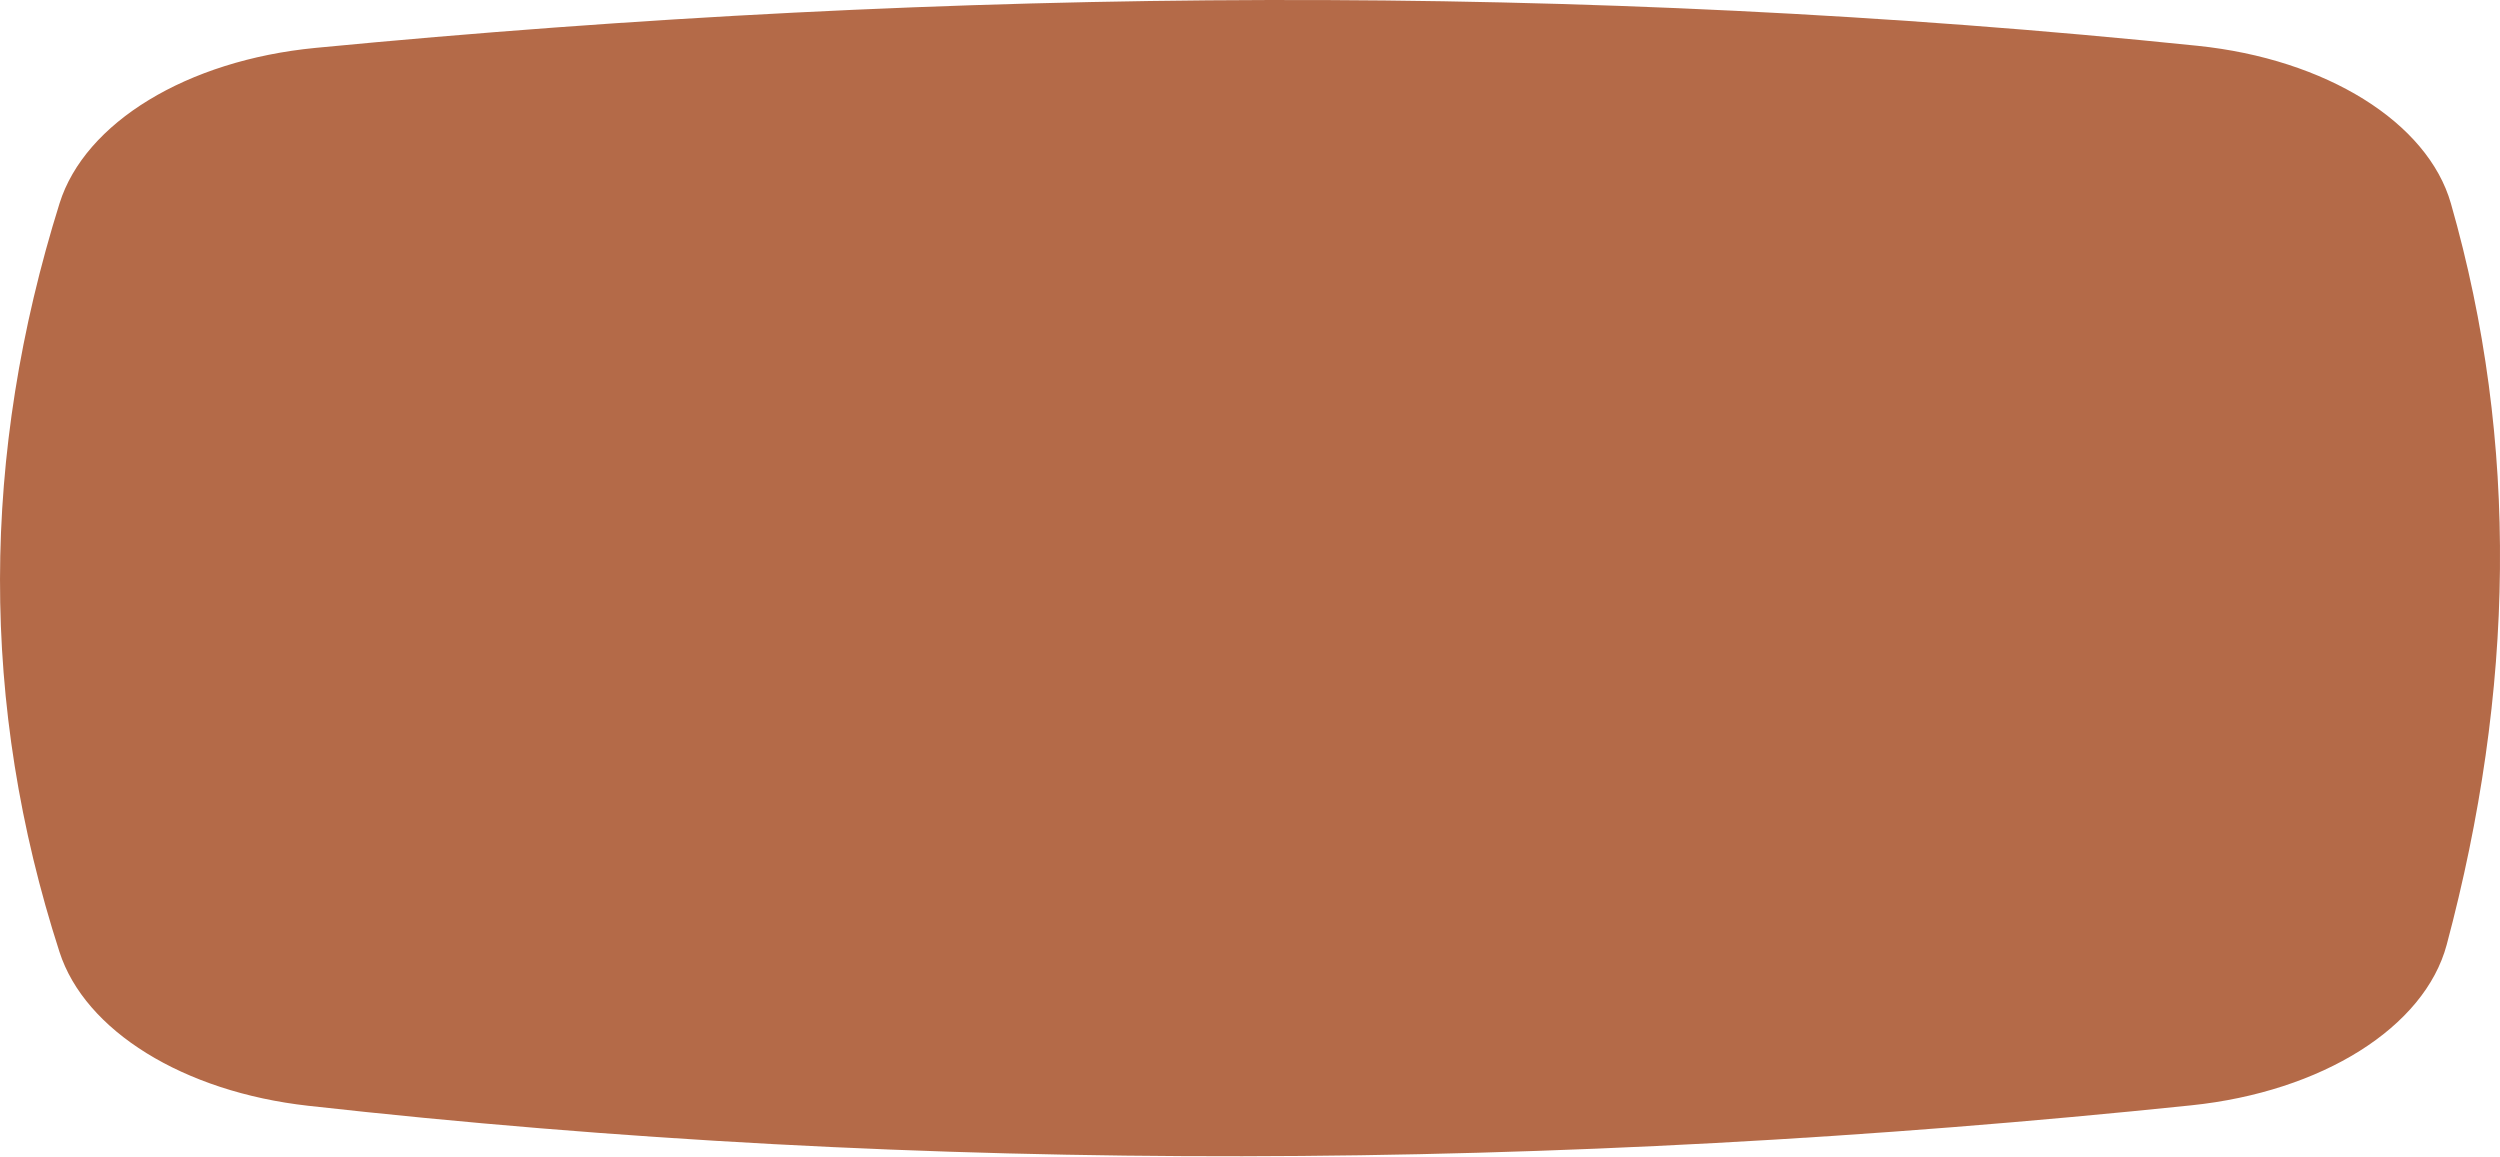
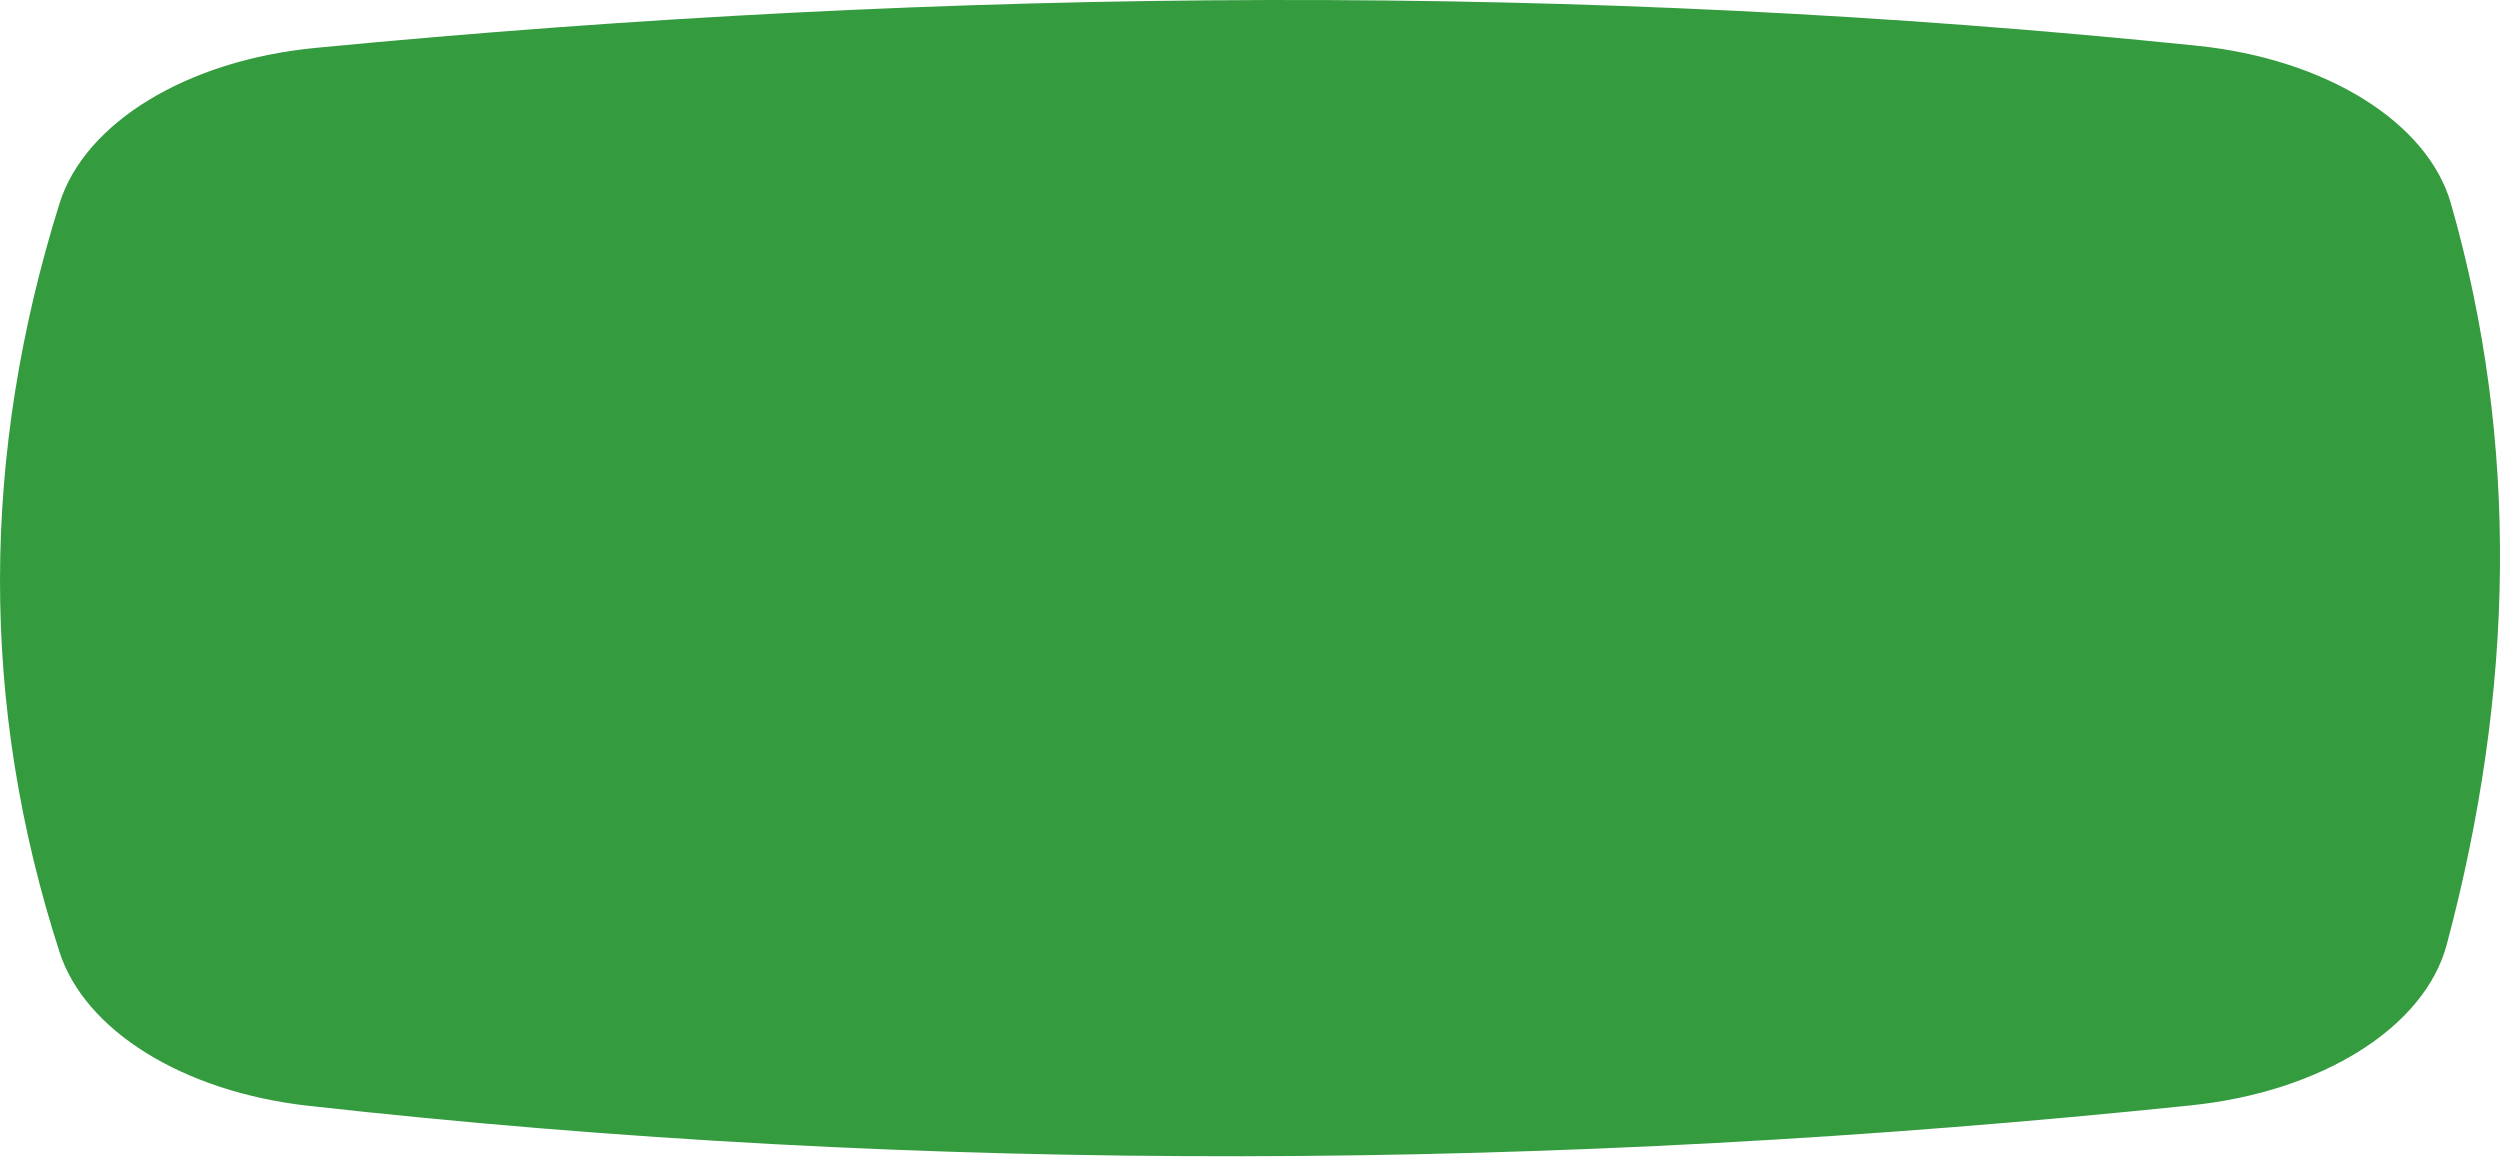
<svg xmlns="http://www.w3.org/2000/svg" width="100%" height="100%" viewBox="0 0 160 74" version="1.1" xml:space="preserve" style="fill-rule:evenodd;clip-rule:evenodd;stroke-linejoin:round;stroke-miterlimit:2;">
  <g transform="matrix(0.425164,0,0,0.427672,-555.211,-52.2457)">
-     <path id="Shape" d="M1635.71,287.574C1539.79,297.472 1445.25,297.966 1352.29,287.642C1333.46,285.55 1318.65,276.397 1314.83,264.622C1302.79,227.584 1302.99,190.236 1314.84,152.592C1318.65,140.516 1334.02,131.18 1353.38,129.328C1449.89,120.097 1544.41,119.567 1636.65,129.014C1656.03,130.998 1671.32,140.471 1674.81,152.612C1685.15,188.534 1684.37,225.563 1674.18,263.53C1670.86,275.896 1655.4,285.543 1635.71,287.574Z" style="fill:rgb(180,106,72);fill-rule:nonzero;" />
+     <path id="Shape" d="M1635.71,287.574C1539.79,297.472 1445.25,297.966 1352.29,287.642C1333.46,285.55 1318.65,276.397 1314.83,264.622C1302.79,227.584 1302.99,190.236 1314.84,152.592C1318.65,140.516 1334.02,131.18 1353.38,129.328C1449.89,120.097 1544.41,119.567 1636.65,129.014C1656.03,130.998 1671.32,140.471 1674.81,152.612C1685.15,188.534 1684.37,225.563 1674.18,263.53C1670.86,275.896 1655.4,285.543 1635.71,287.574Z" style="fill:rgb(52,155, 63);fill-rule:nonzero;" />
  </g>
</svg>
